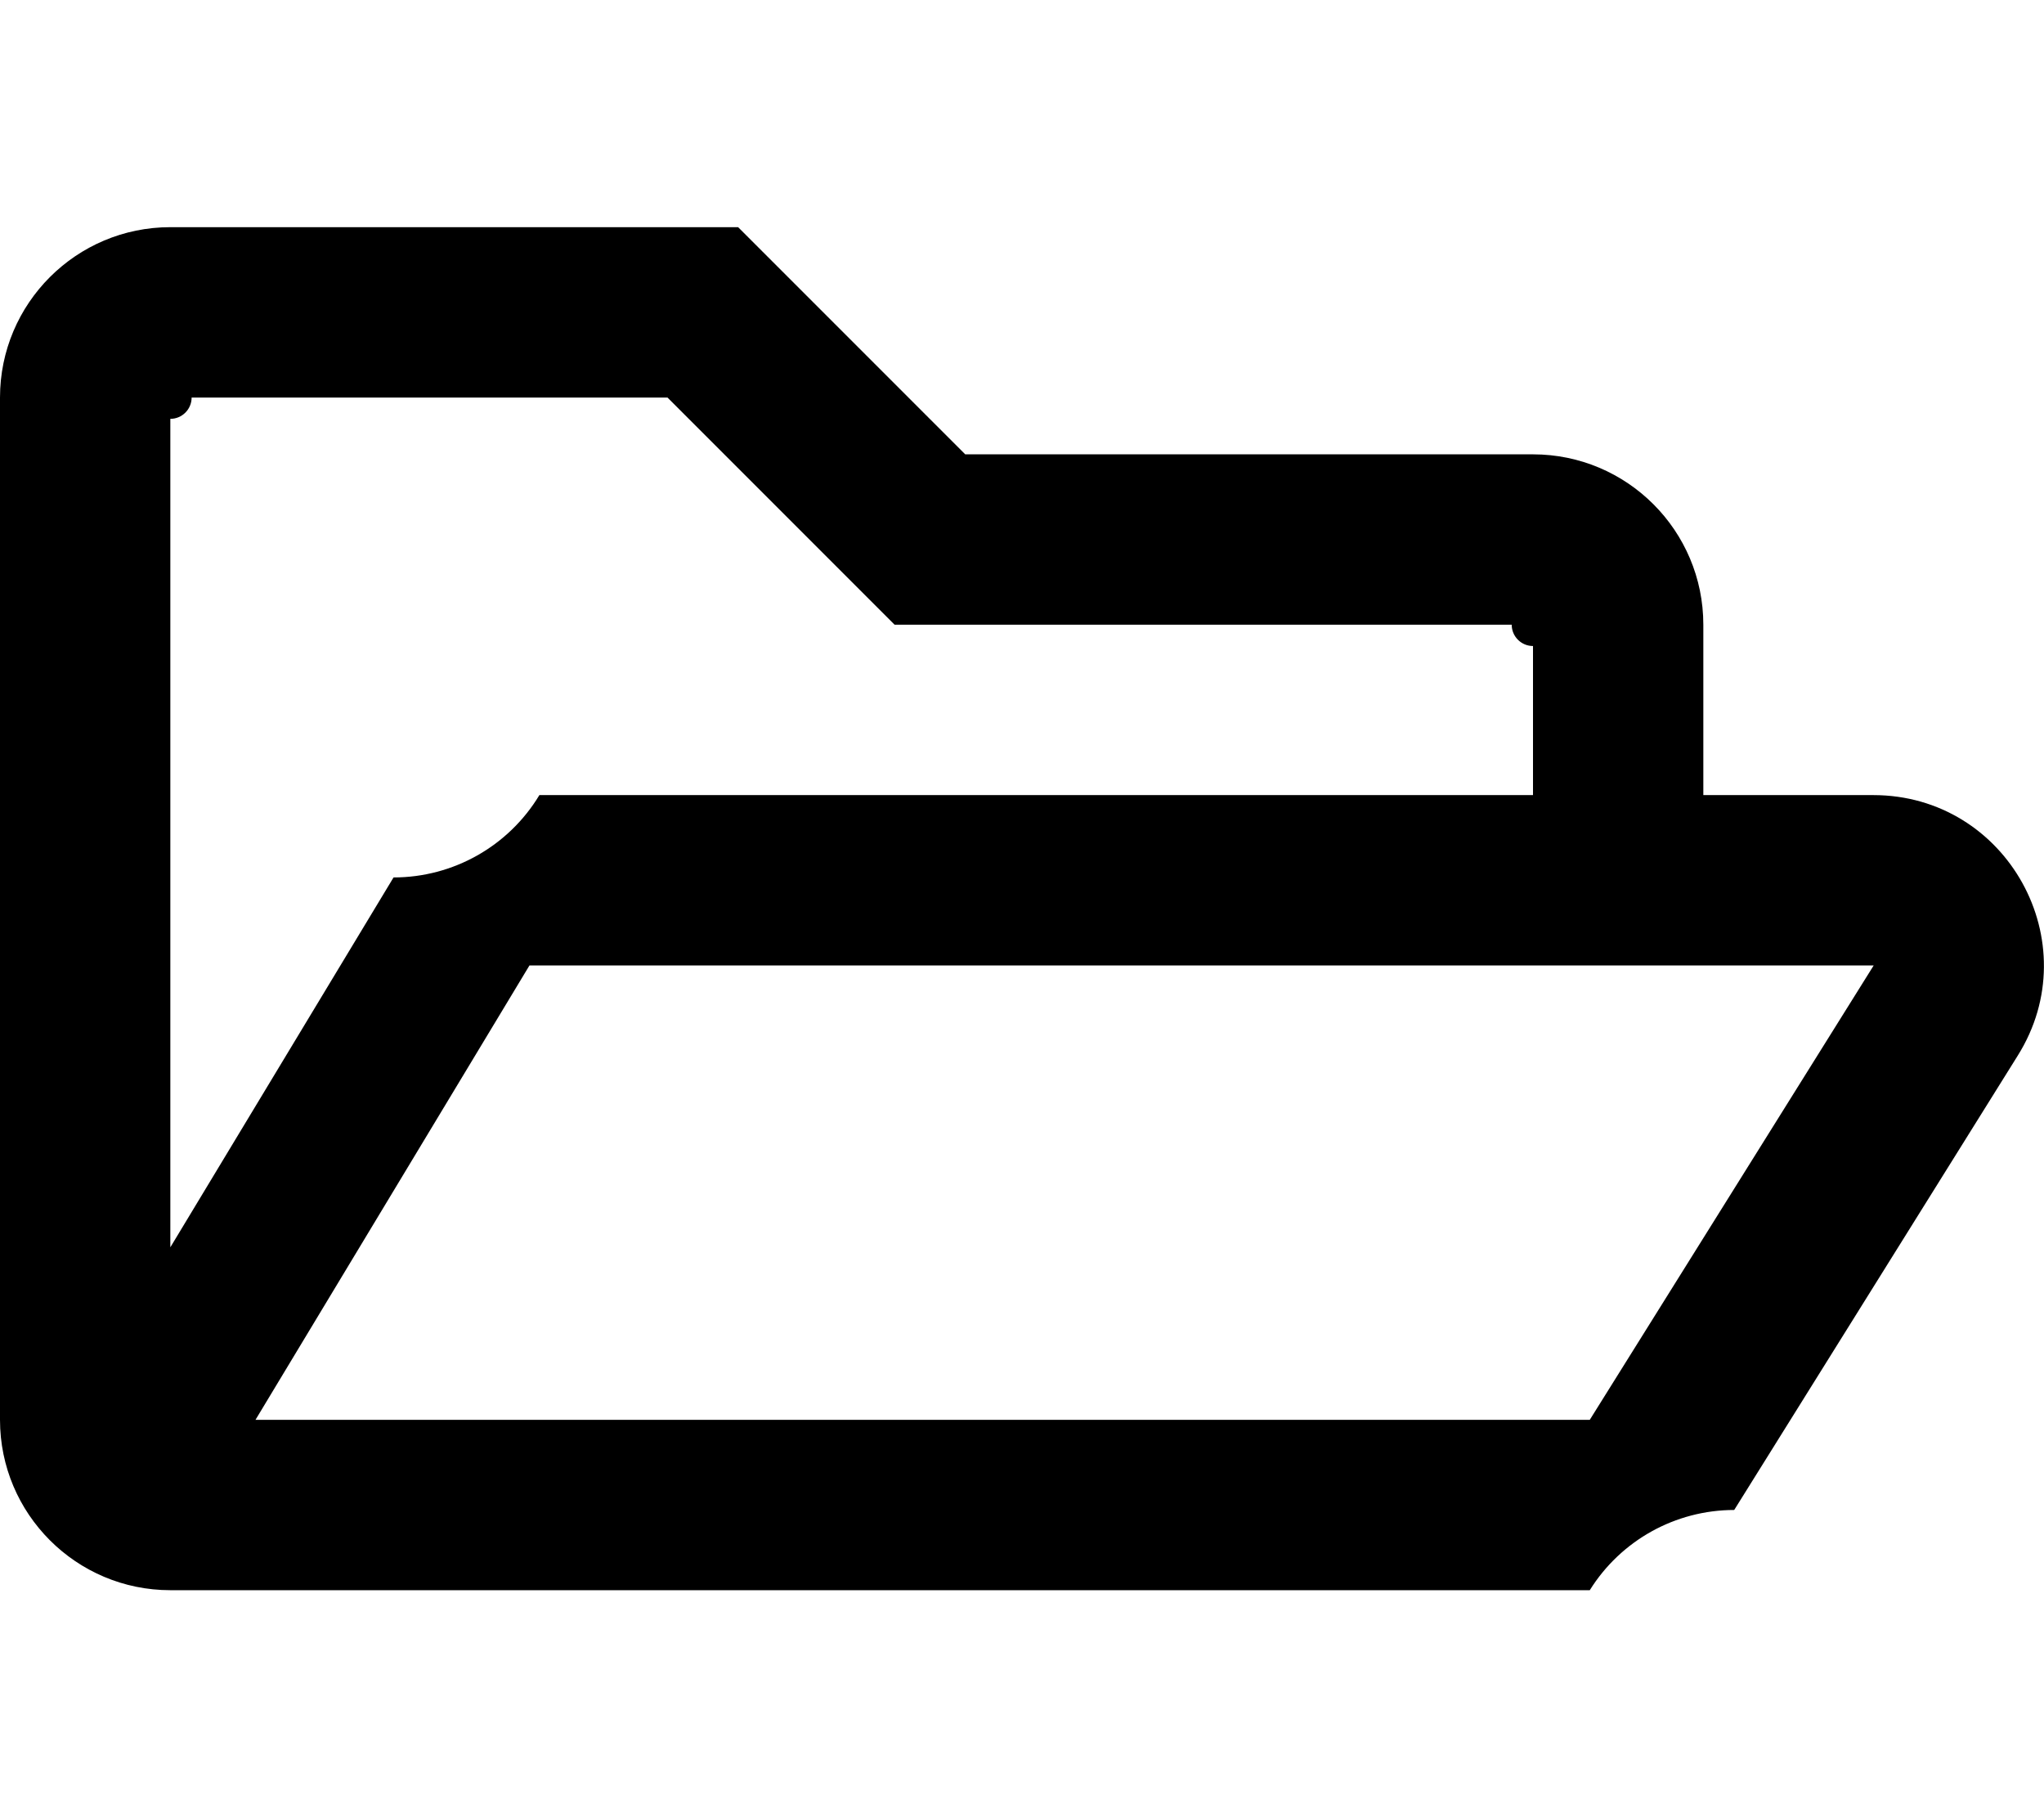
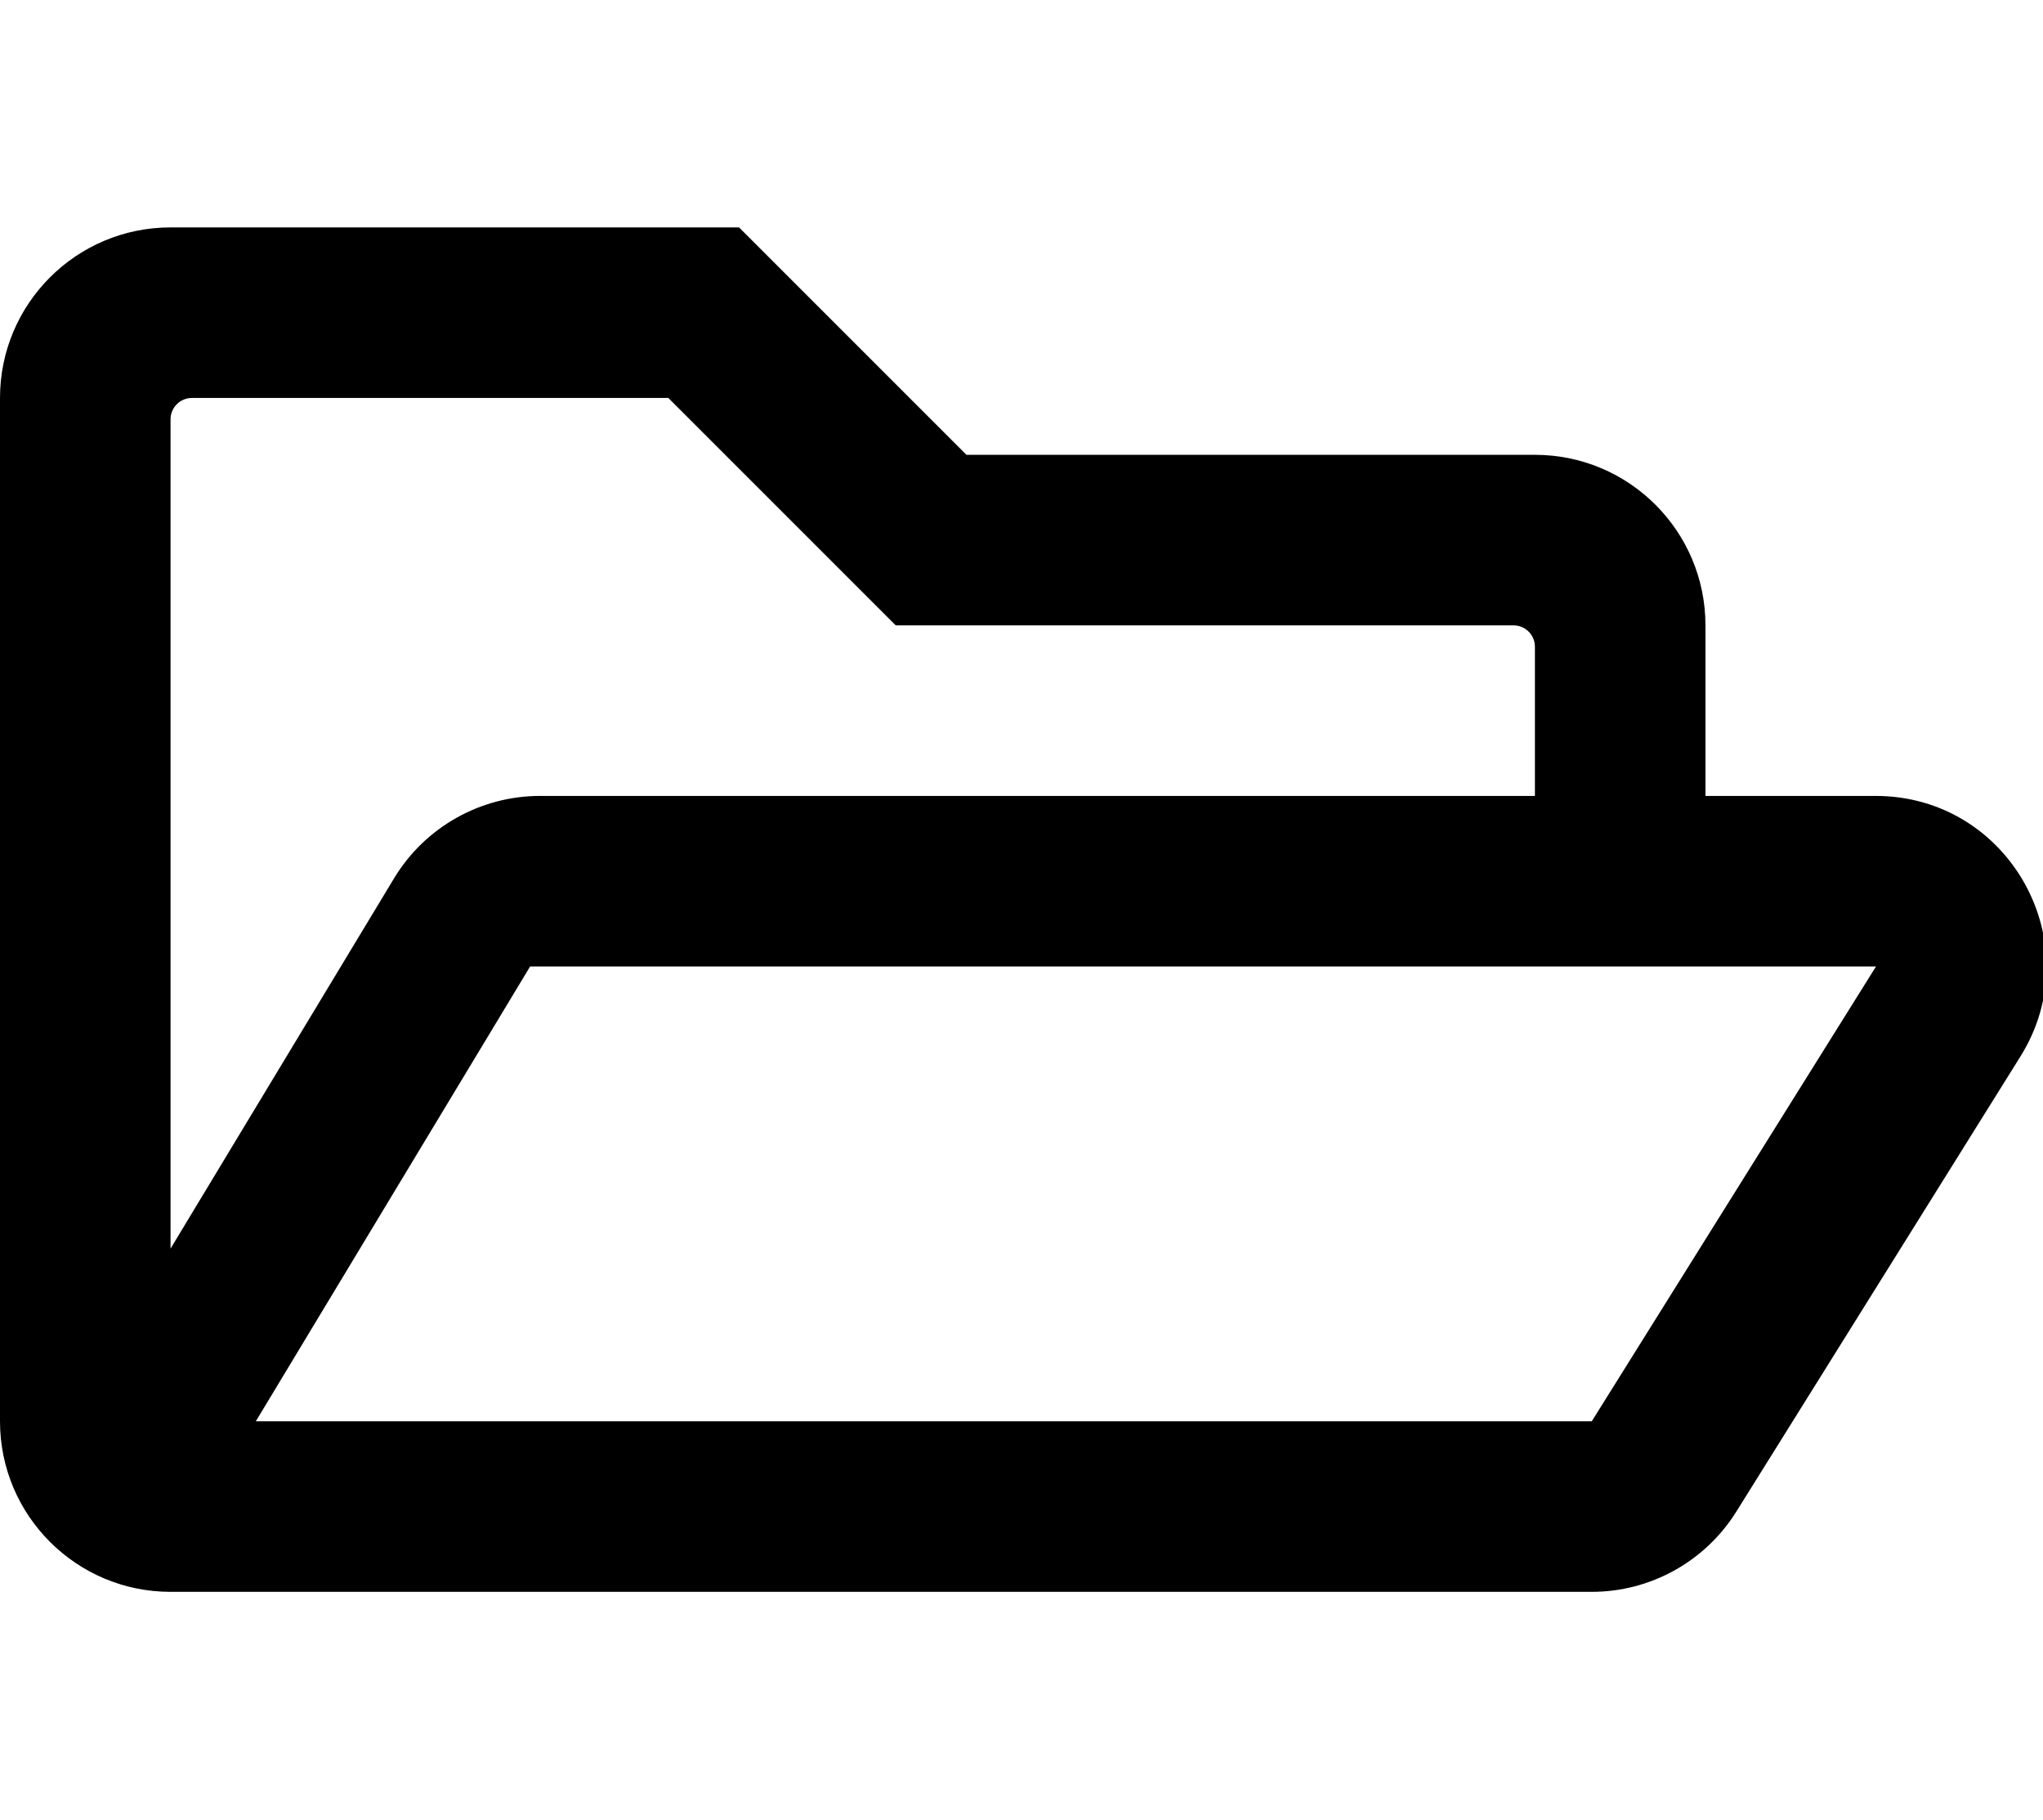
- <svg xmlns="http://www.w3.org/2000/svg" width="100%" height="100%" viewBox="0 0 576 512">
-   <path fill="currentColor" d="M527.9 224H480V176C480 149.5 458.5 128 432 128H272L208 64H48C21.5 64 0 85.5 0 112V400C0 426.5 21.5 448 48 448H448A48-48 0 0 1 488.7 425.4L568.6 297.4C588.6 265.5 565.6 224 527.9 224zM54 112H188.1L252.1 176H426A6-6 0 0 0 432 182V224H152A48-48 0 0 1 110.9 247.2L48 351.4V118A6-6 0 0 0 54 112zM448 400H72L149.2 272H528L448 400z" />
+ <svg xmlns="http://www.w3.org/2000/svg" width="100%" height="100%" viewBox="0 0 575 512">
+   <path fill="currentColor" d="M527.9 224c37.7 0 60.7 41.5 40.7 73.4l-79.9 128c-8.8 14.1-24.2 22.6-40.7 22.6h-400c-26.5 0-48-21.5-48-48v-288c0-26.5 21.5-48 48-48h160l64 64h160c26.5 0 48 21.5 48 48v48h47.9zM48 118v233.4l62.9-104.2c8.7-14.4 24.3-23.2 41.1-23.2h280v-42c0-3.3-2.7-6-6-6h-173.9l-64-64h-134.1c-3.3 0-6 2.7-6 6zM448 400l80-128h-378.8l-77.2 128h376z" />
</svg>
